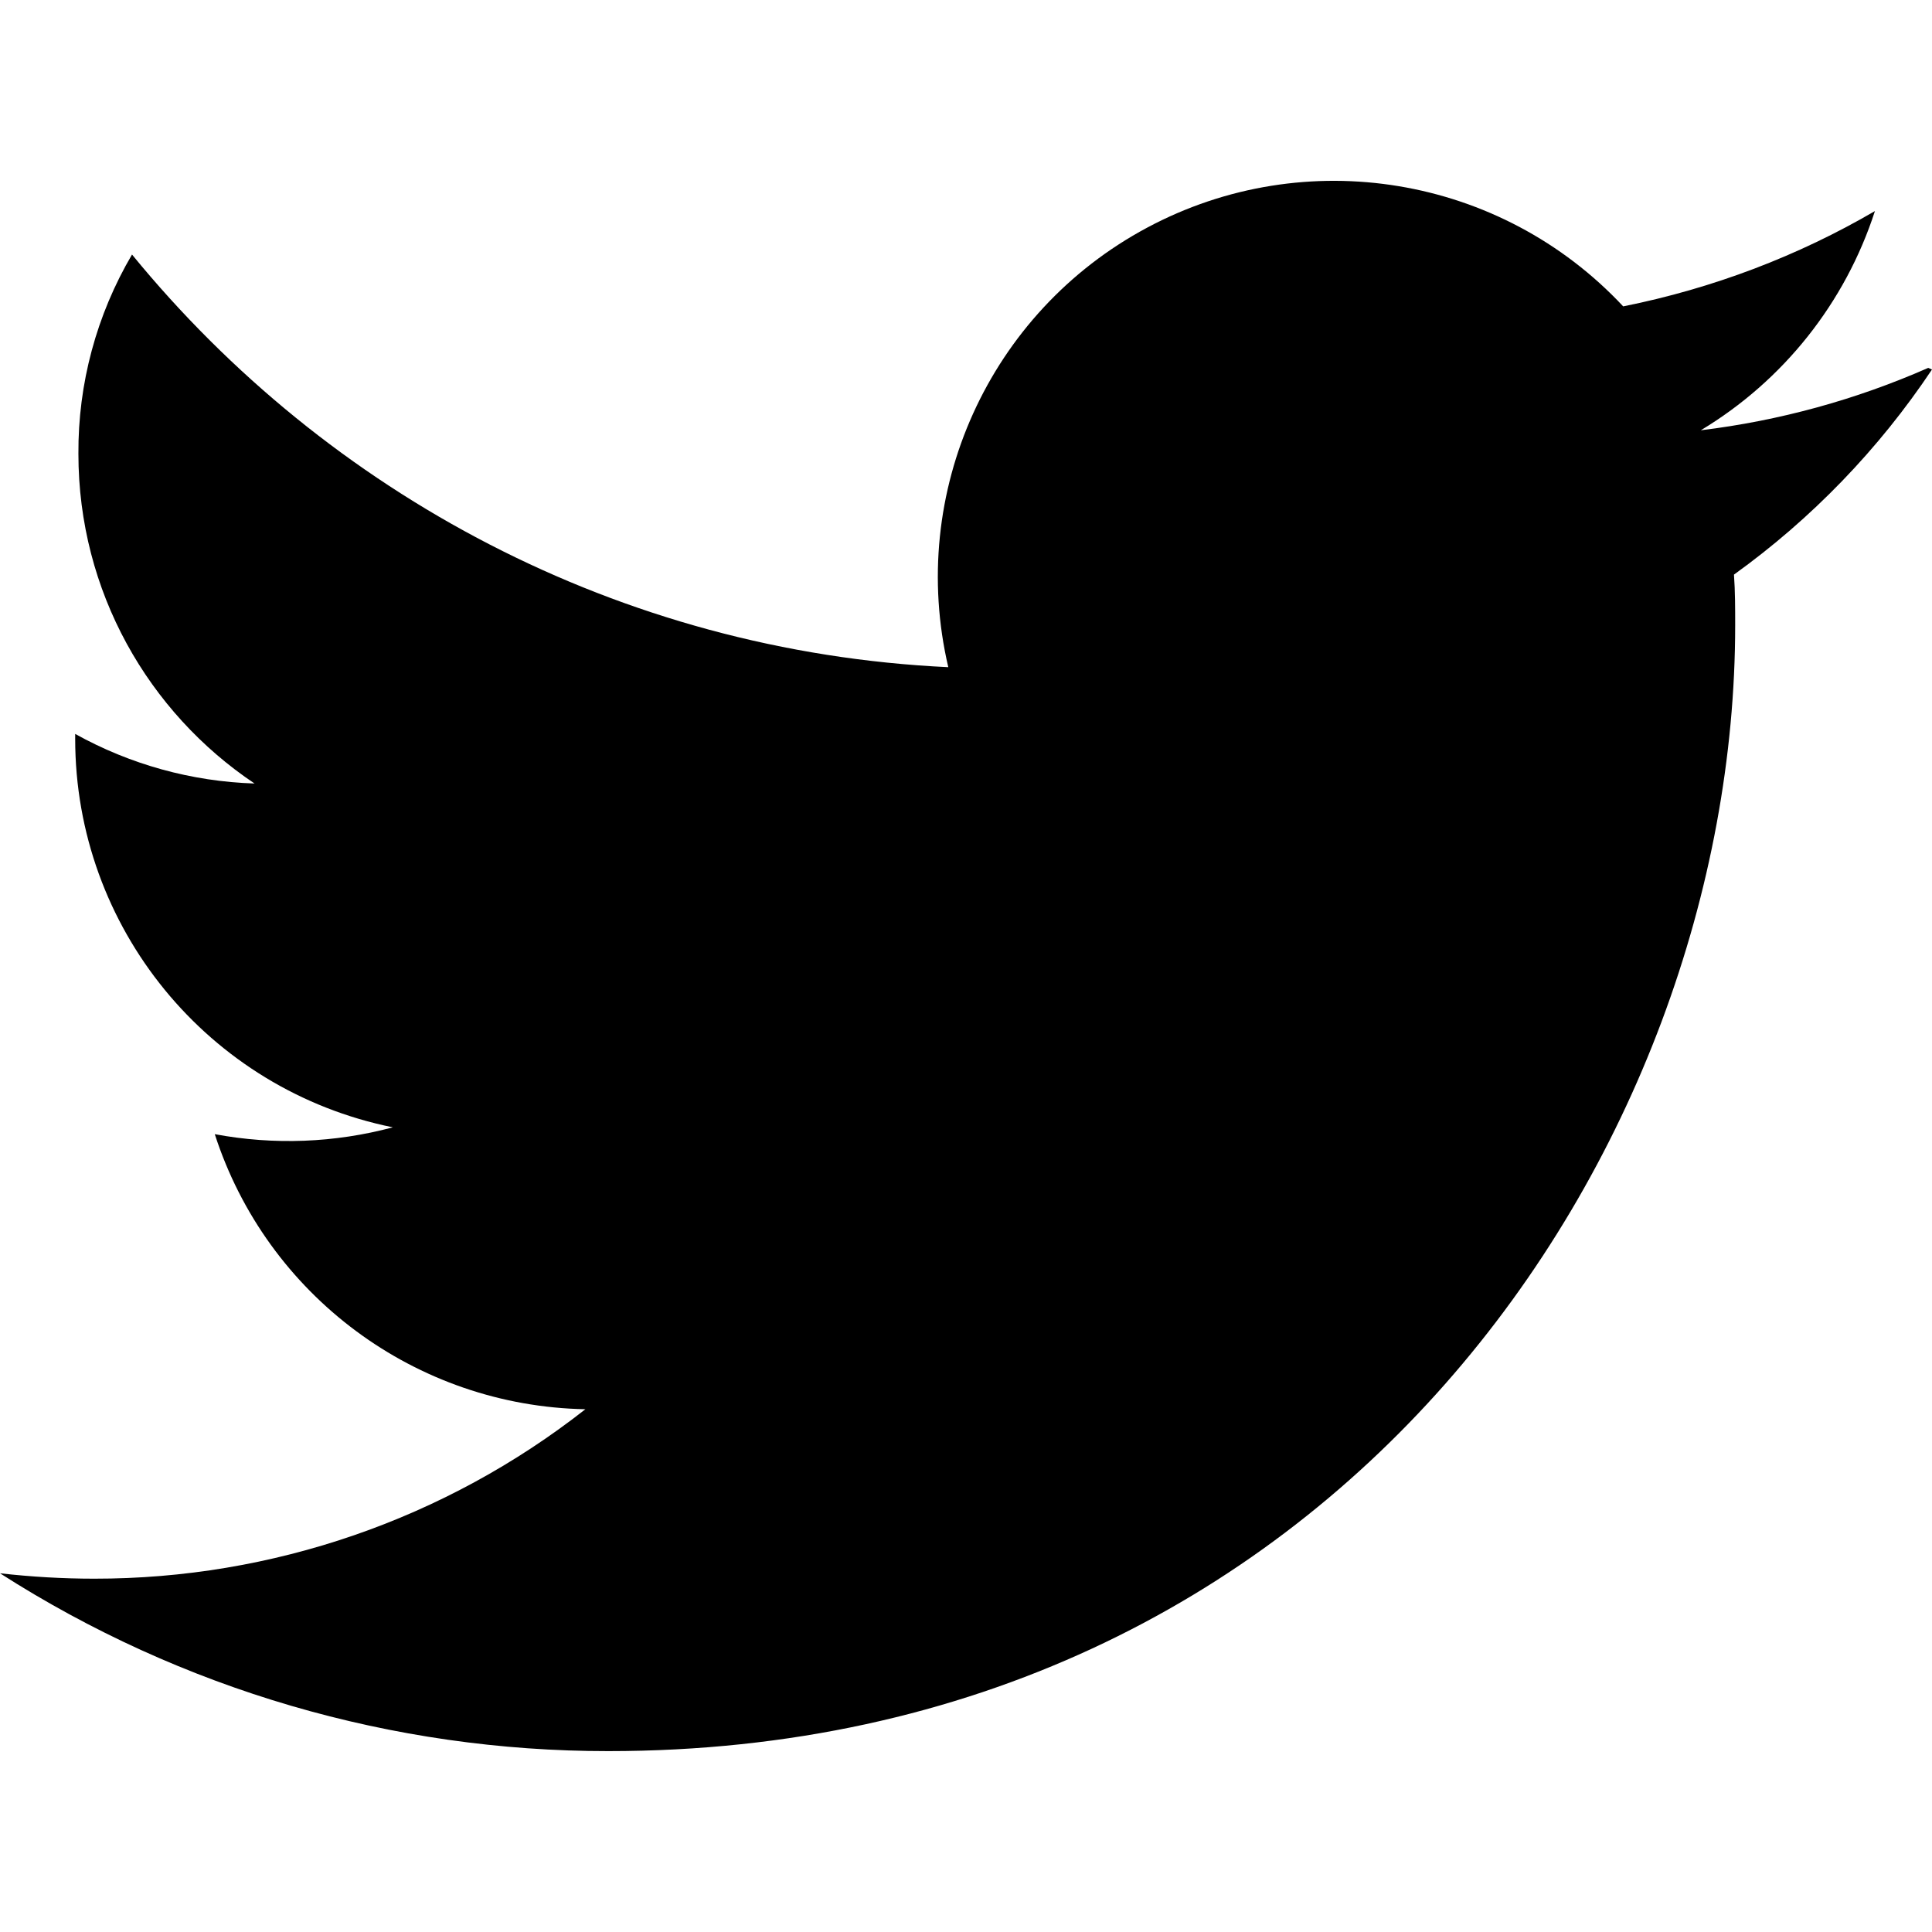
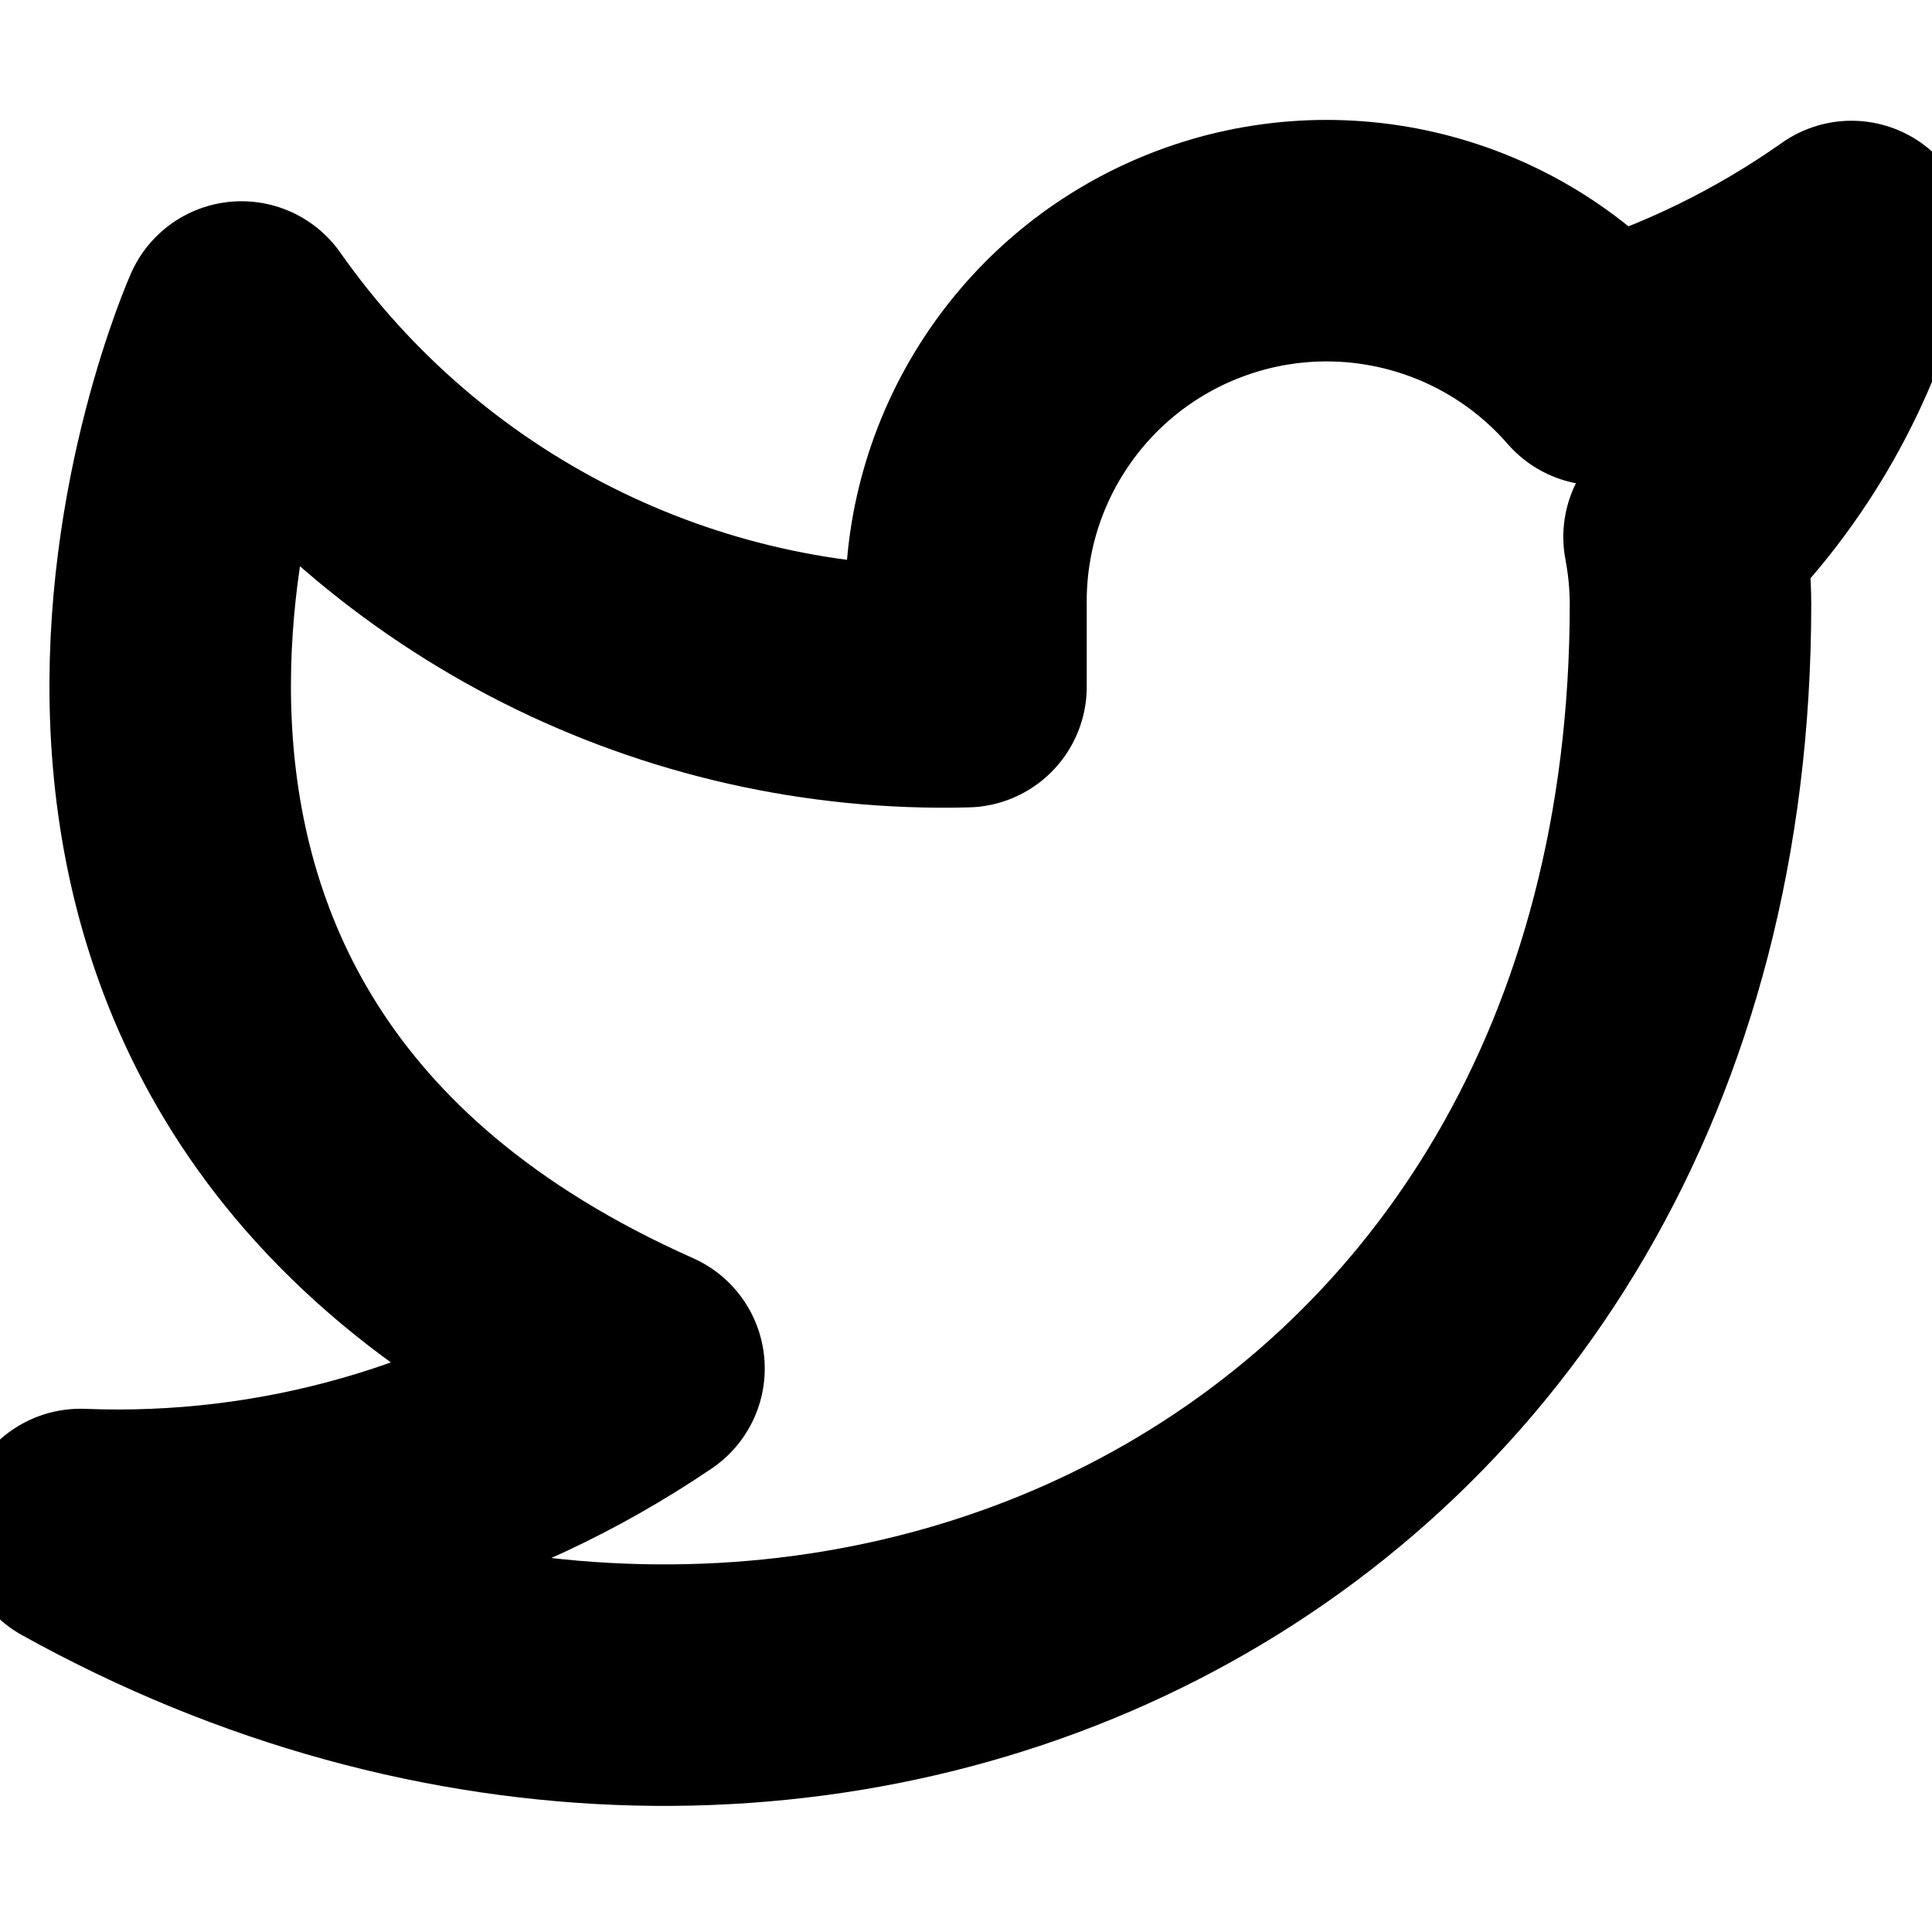
- <svg xmlns="http://www.w3.org/2000/svg" role="img" viewBox="0 0 24 24">
-   <path d="M23.953 4.57a10 10 0 01-2.825.775 4.958 4.958 0 002.163-2.723c-.951.555-2.005.959-3.127 1.184a4.92 4.92 0 00-8.384 4.482C7.69 8.095 4.067 6.13 1.64 3.162a4.822 4.822 0 00-.666 2.475c0 1.71.87 3.213 2.188 4.096a4.904 4.904 0 01-2.228-.616v.06a4.923 4.923 0 003.946 4.827 4.996 4.996 0 01-2.212.085 4.936 4.936 0 004.604 3.417 9.867 9.867 0 01-6.102 2.105c-.39 0-.779-.023-1.17-.067a13.995 13.995 0 007.557 2.209c9.053 0 13.998-7.496 13.998-13.985 0-.21 0-.42-.015-.63A9.935 9.935 0 0024 4.59z" />
+ <svg xmlns="http://www.w3.org/2000/svg" width="24" height="24" viewBox="0 0 24 24" fill="none" stroke="currentColor" stroke-width="3" stroke-linecap="round" stroke-linejoin="round" class="feather feather-twitter">
+   <path d="M23 3a10.9 10.9 0 0 1-3.14 1.53 4.48 4.48 0 0 0-7.86 3v1A10.66 10.66 0 0 1 3 4s-4 9 5 13a11.64 11.64 0 0 1-7 2c9 5 20 0 20-11.5a4.5 4.5 0 0 0-.08-.83A7.72 7.72 0 0 0 23 3z" />
</svg>
